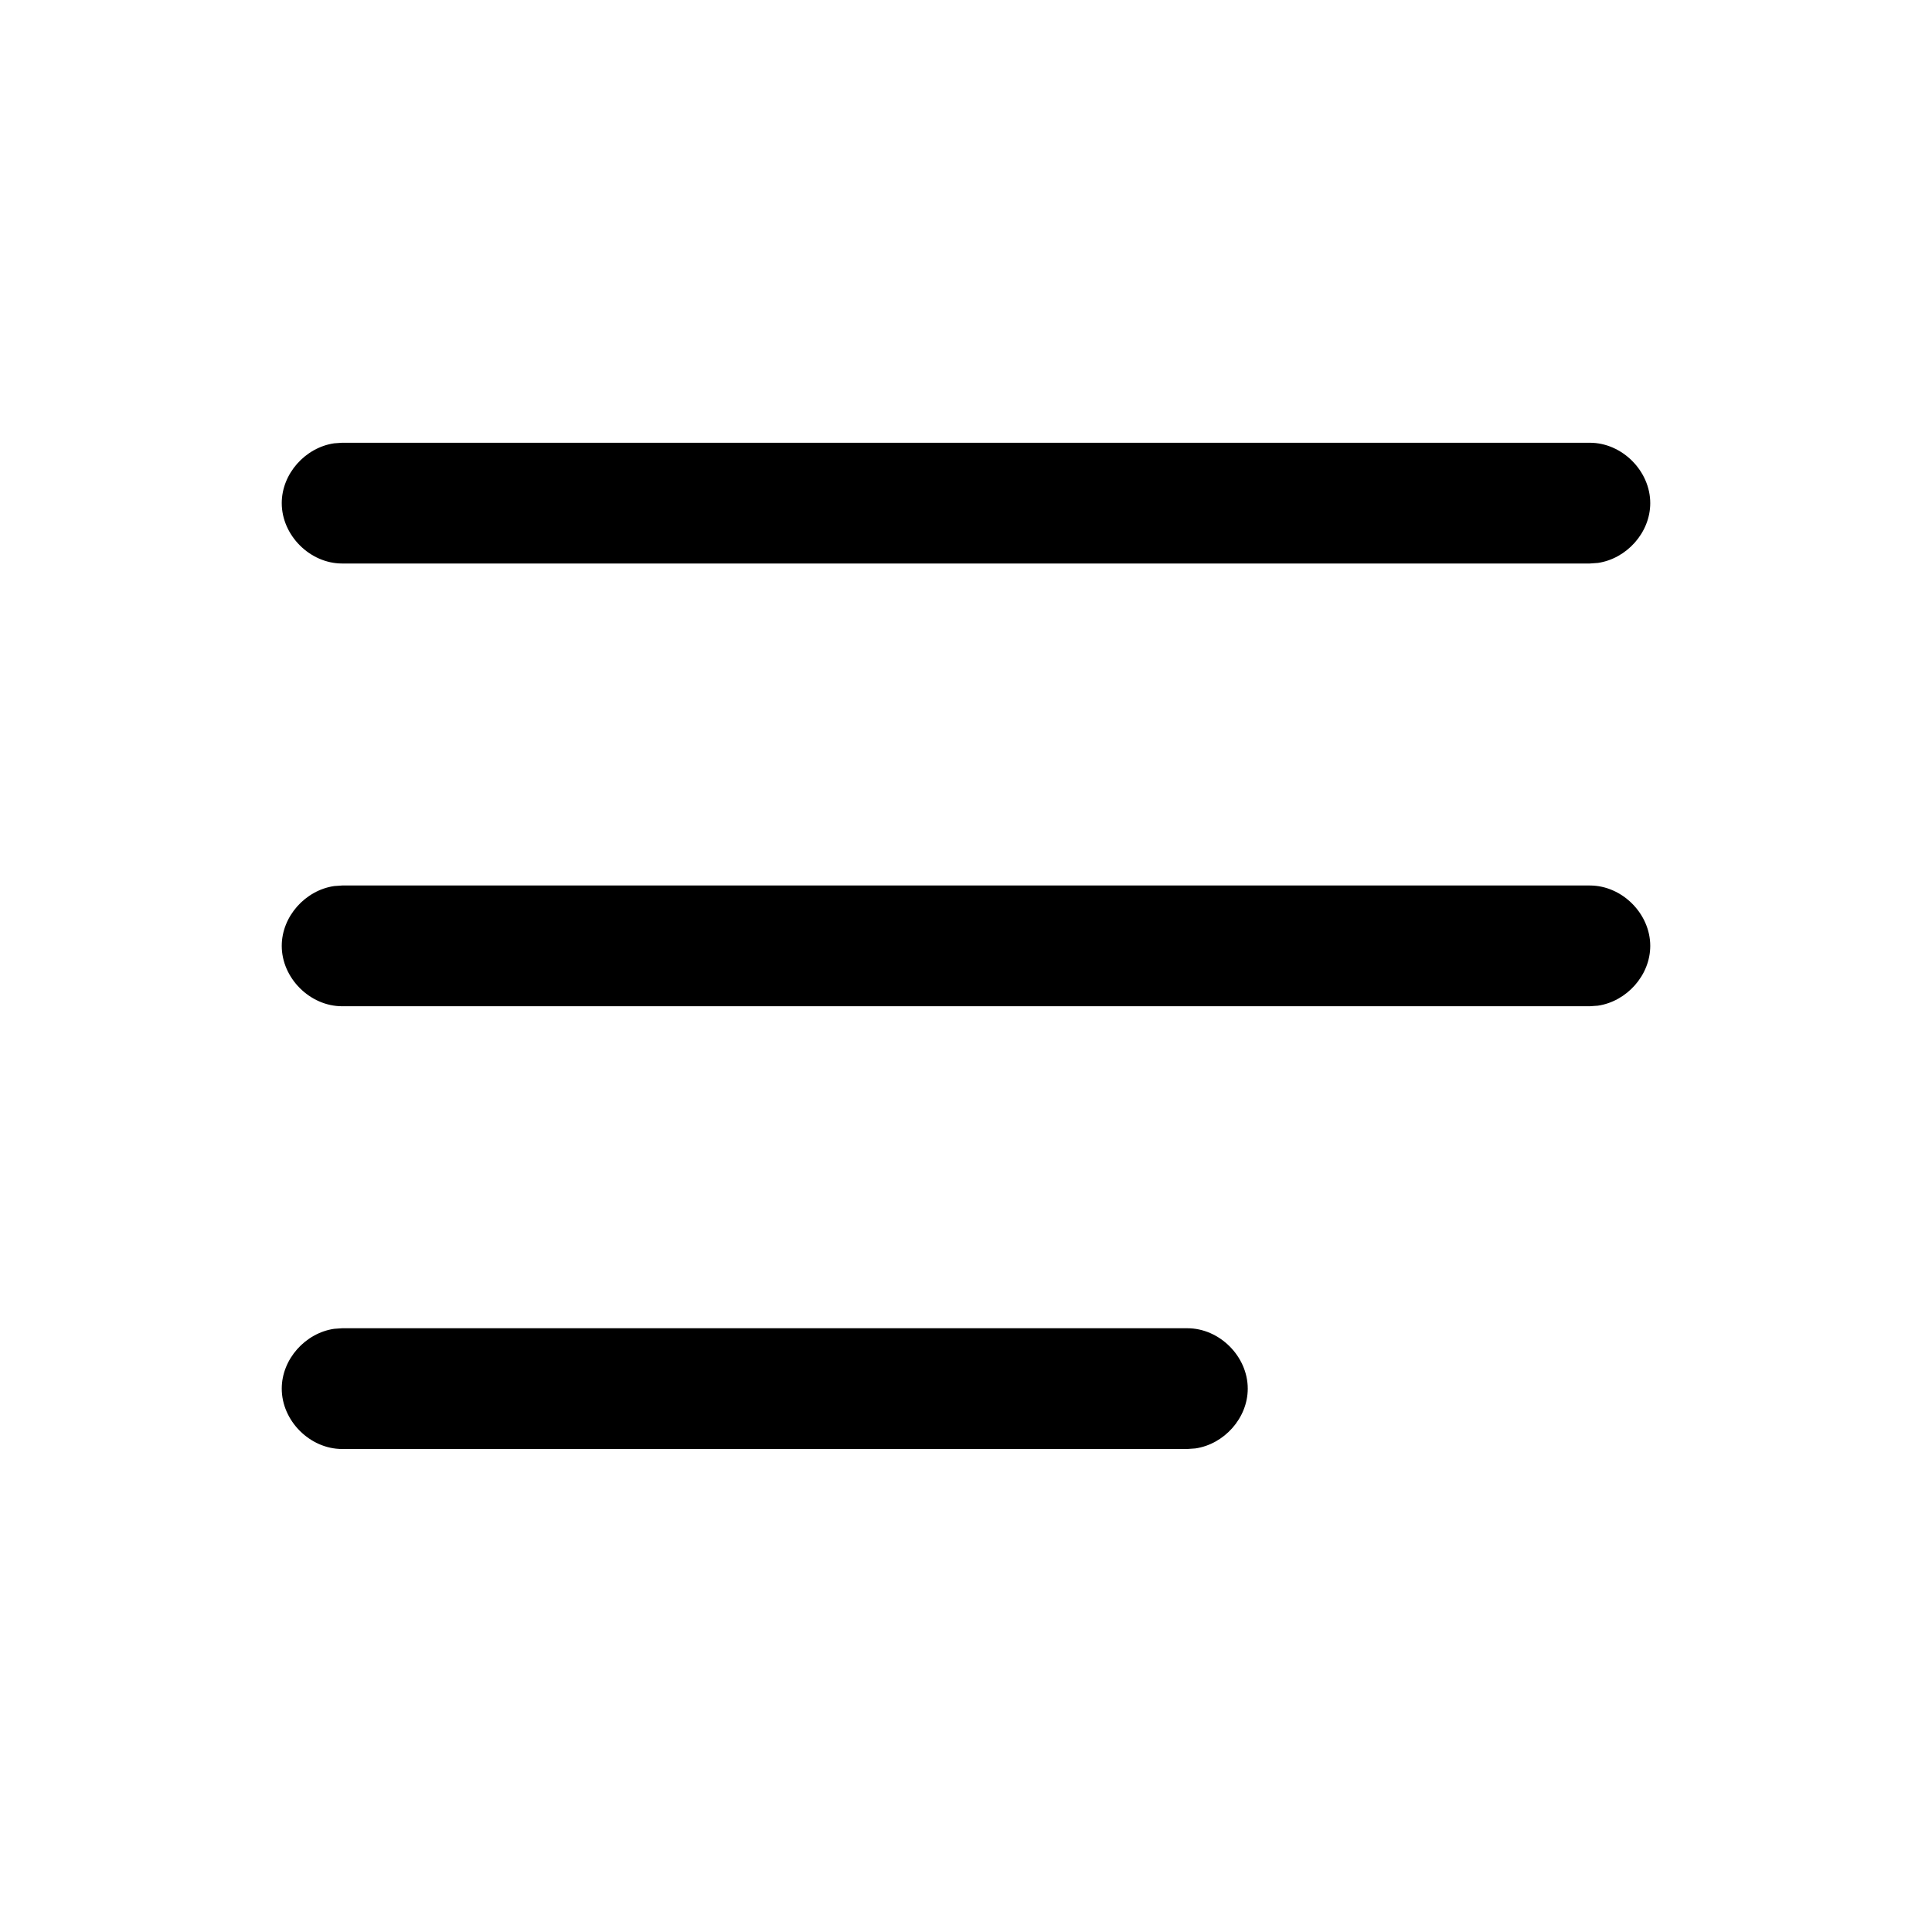
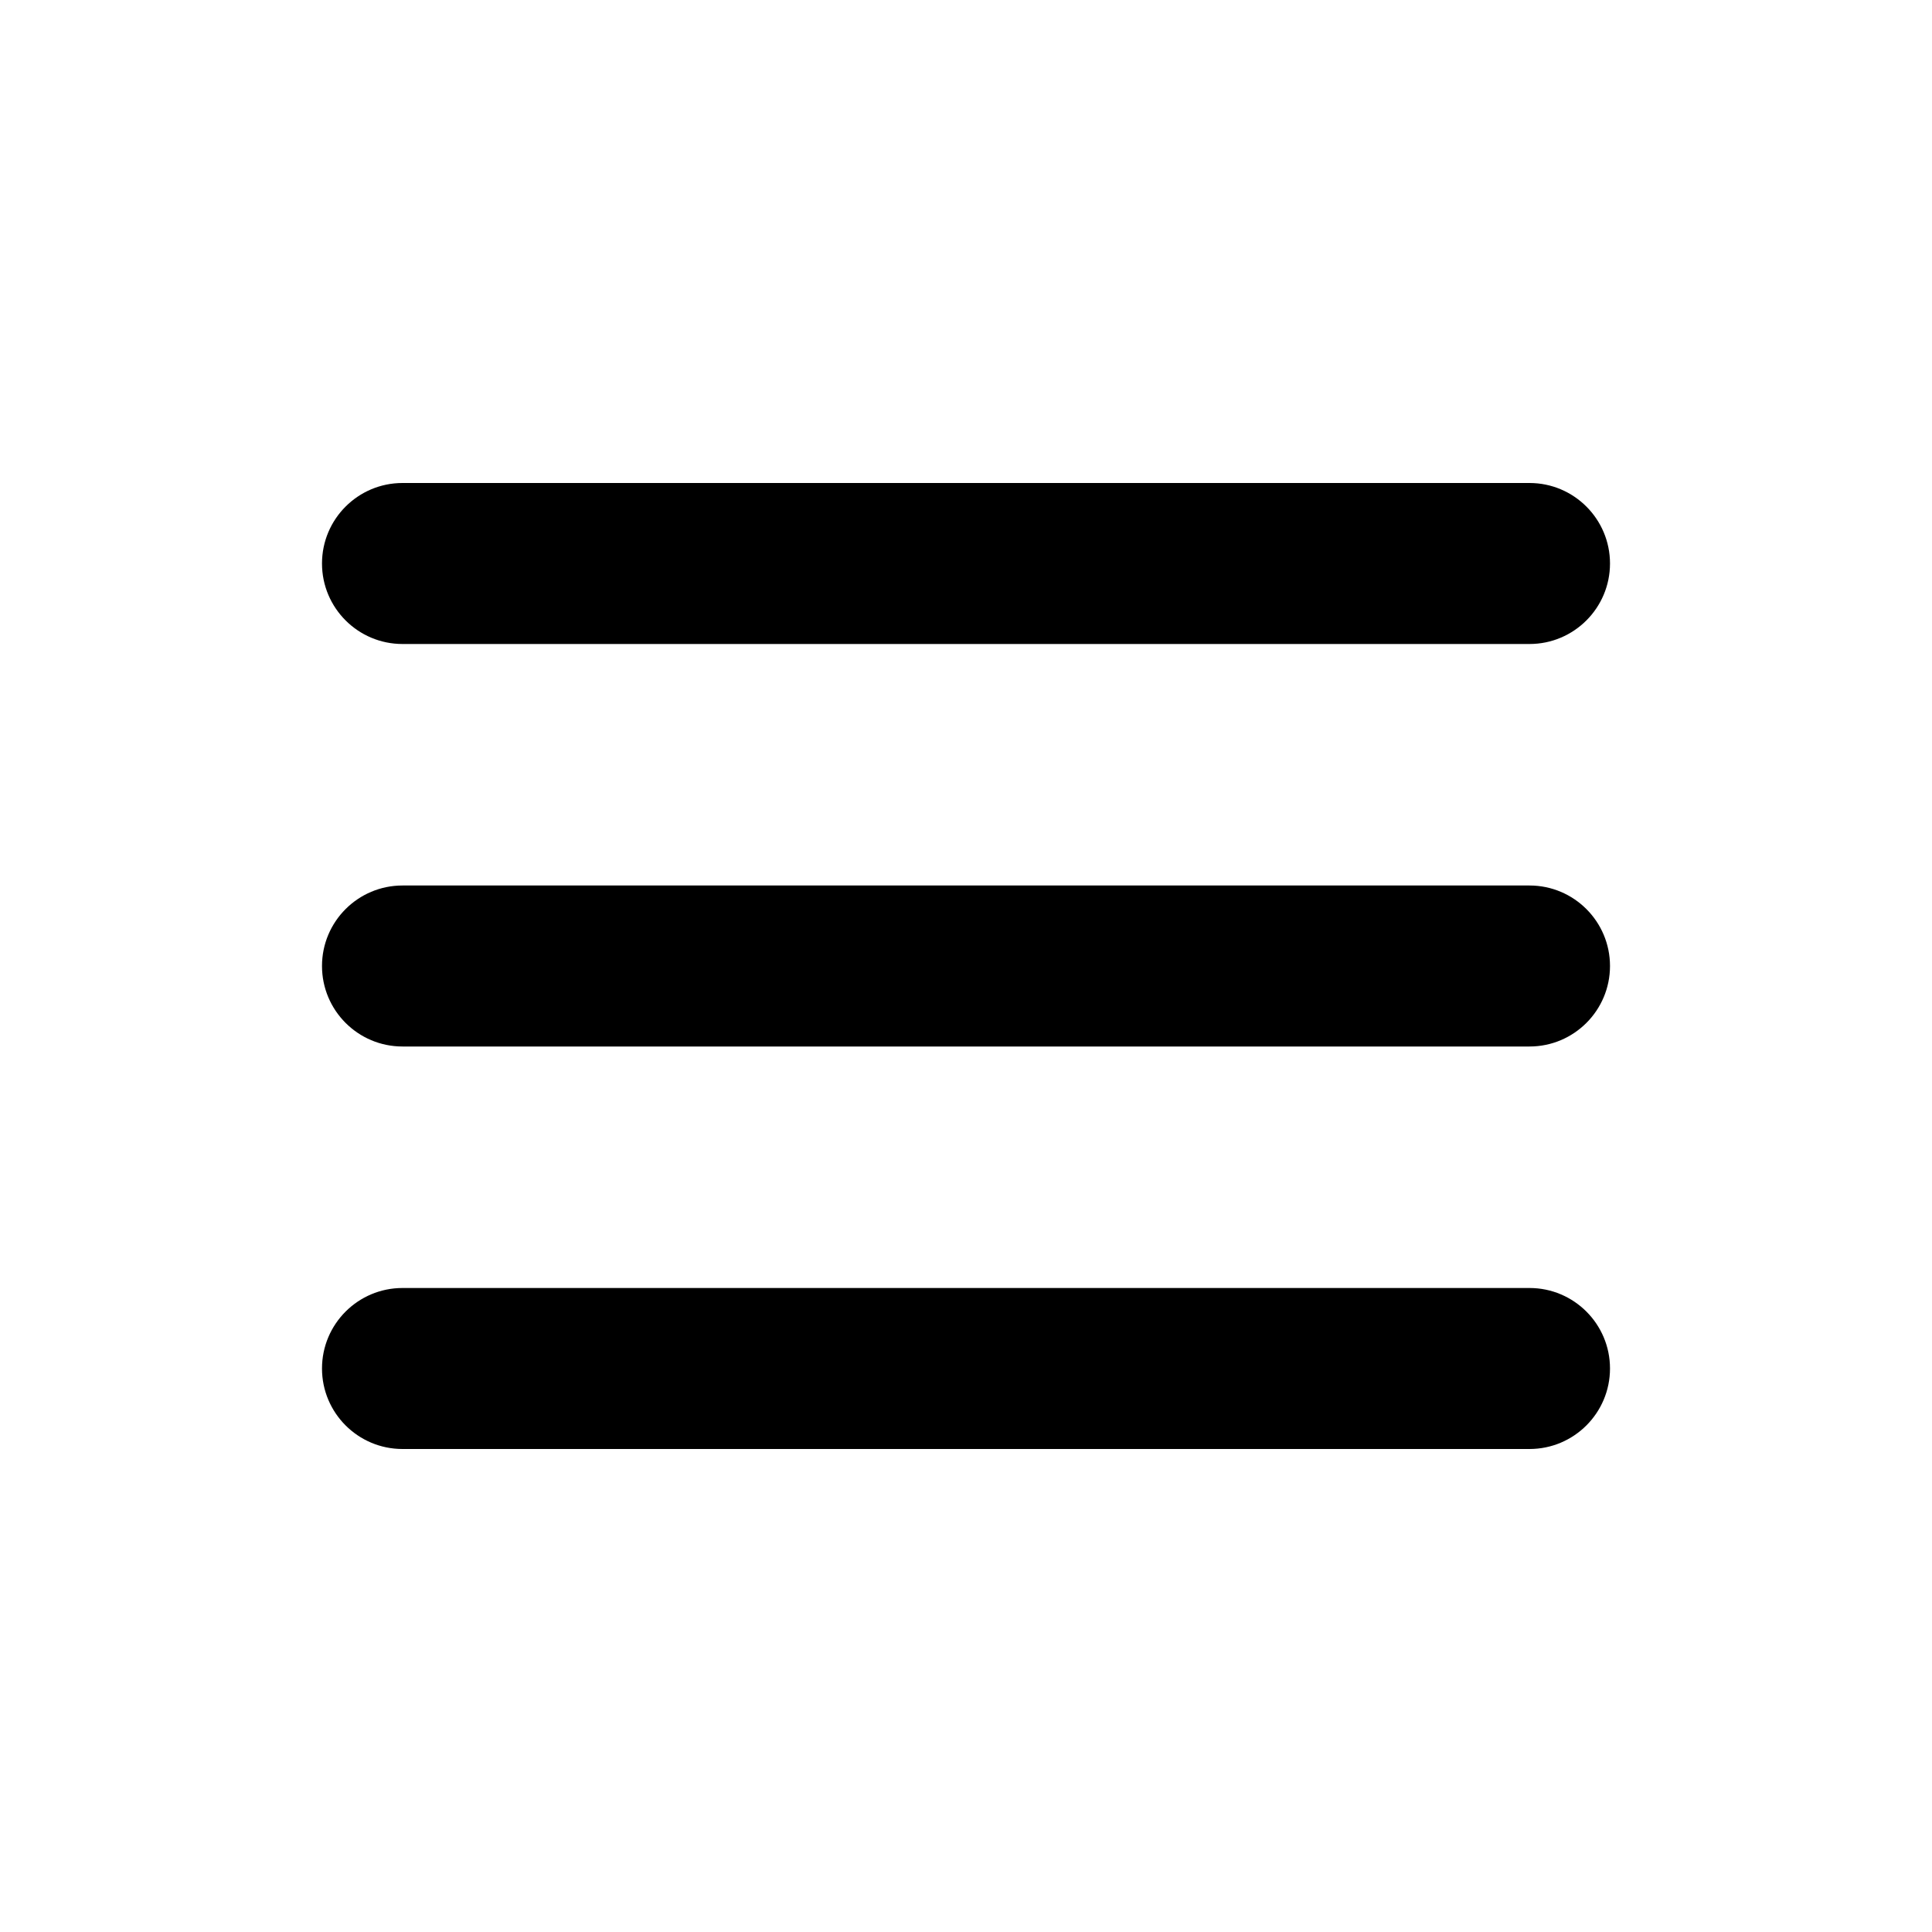
- <svg xmlns="http://www.w3.org/2000/svg" width="24px" height="24px" viewBox="0 0 24 24" version="1.1">
-   <g id="icon/action/menu/default" stroke="none" stroke-width="1" fill="none" fill-rule="evenodd">
-     <path d="M14.75,16.5 C15.15,16.5 15.5,16.85 15.5,17.25 C15.5,17.617 15.206,17.941 14.849,17.993 L14.75,18 L4.25,18 C3.85,18 3.5,17.65 3.5,17.25 C3.5,16.883 3.794,16.559 4.151,16.507 L4.25,16.5 L14.75,16.5 Z M19.75,11 C20.15,11 20.5,11.35 20.5,11.75 C20.5,12.117 20.206,12.441 19.849,12.493 L19.75,12.5 L4.25,12.5 C3.85,12.5 3.5,12.15 3.5,11.75 C3.5,11.383 3.794,11.059 4.151,11.007 L4.25,11 L19.75,11 Z M19.75,5.5 C20.15,5.5 20.5,5.85 20.5,6.25 C20.5,6.617 20.206,6.941 19.849,6.993 L19.75,7 L4.25,7 C3.85,7 3.5,6.65 3.5,6.25 C3.5,5.883 3.794,5.559 4.151,5.507 L4.25,5.5 L19.75,5.5 Z" id="Shape" fill="#000000" />
-   </g>
+ <svg xmlns="http://www.w3.org/2000/svg" width="24" height="24" viewBox="0 0 24 24" fill="none">
+   <path d="M4 7C4 6.448 4.448 6 5 6H19C19.552 6 20 6.448 20 7C20 7.552 19.552 8 19 8H5C4.448 8 4 7.552 4 7Z" fill="black" />
+   <path d="M4 12C4 11.448 4.448 11 5 11H19C19.552 11 20 11.448 20 12C20 12.552 19.552 13 19 13H5C4.448 13 4 12.552 4 12Z" fill="black" />
+   <path d="M5 16C4.448 16 4 16.448 4 17C4 17.552 4.448 18 5 18H19C19.552 18 20 17.552 20 17C20 16.448 19.552 16 19 16H5Z" fill="black" />
</svg>
